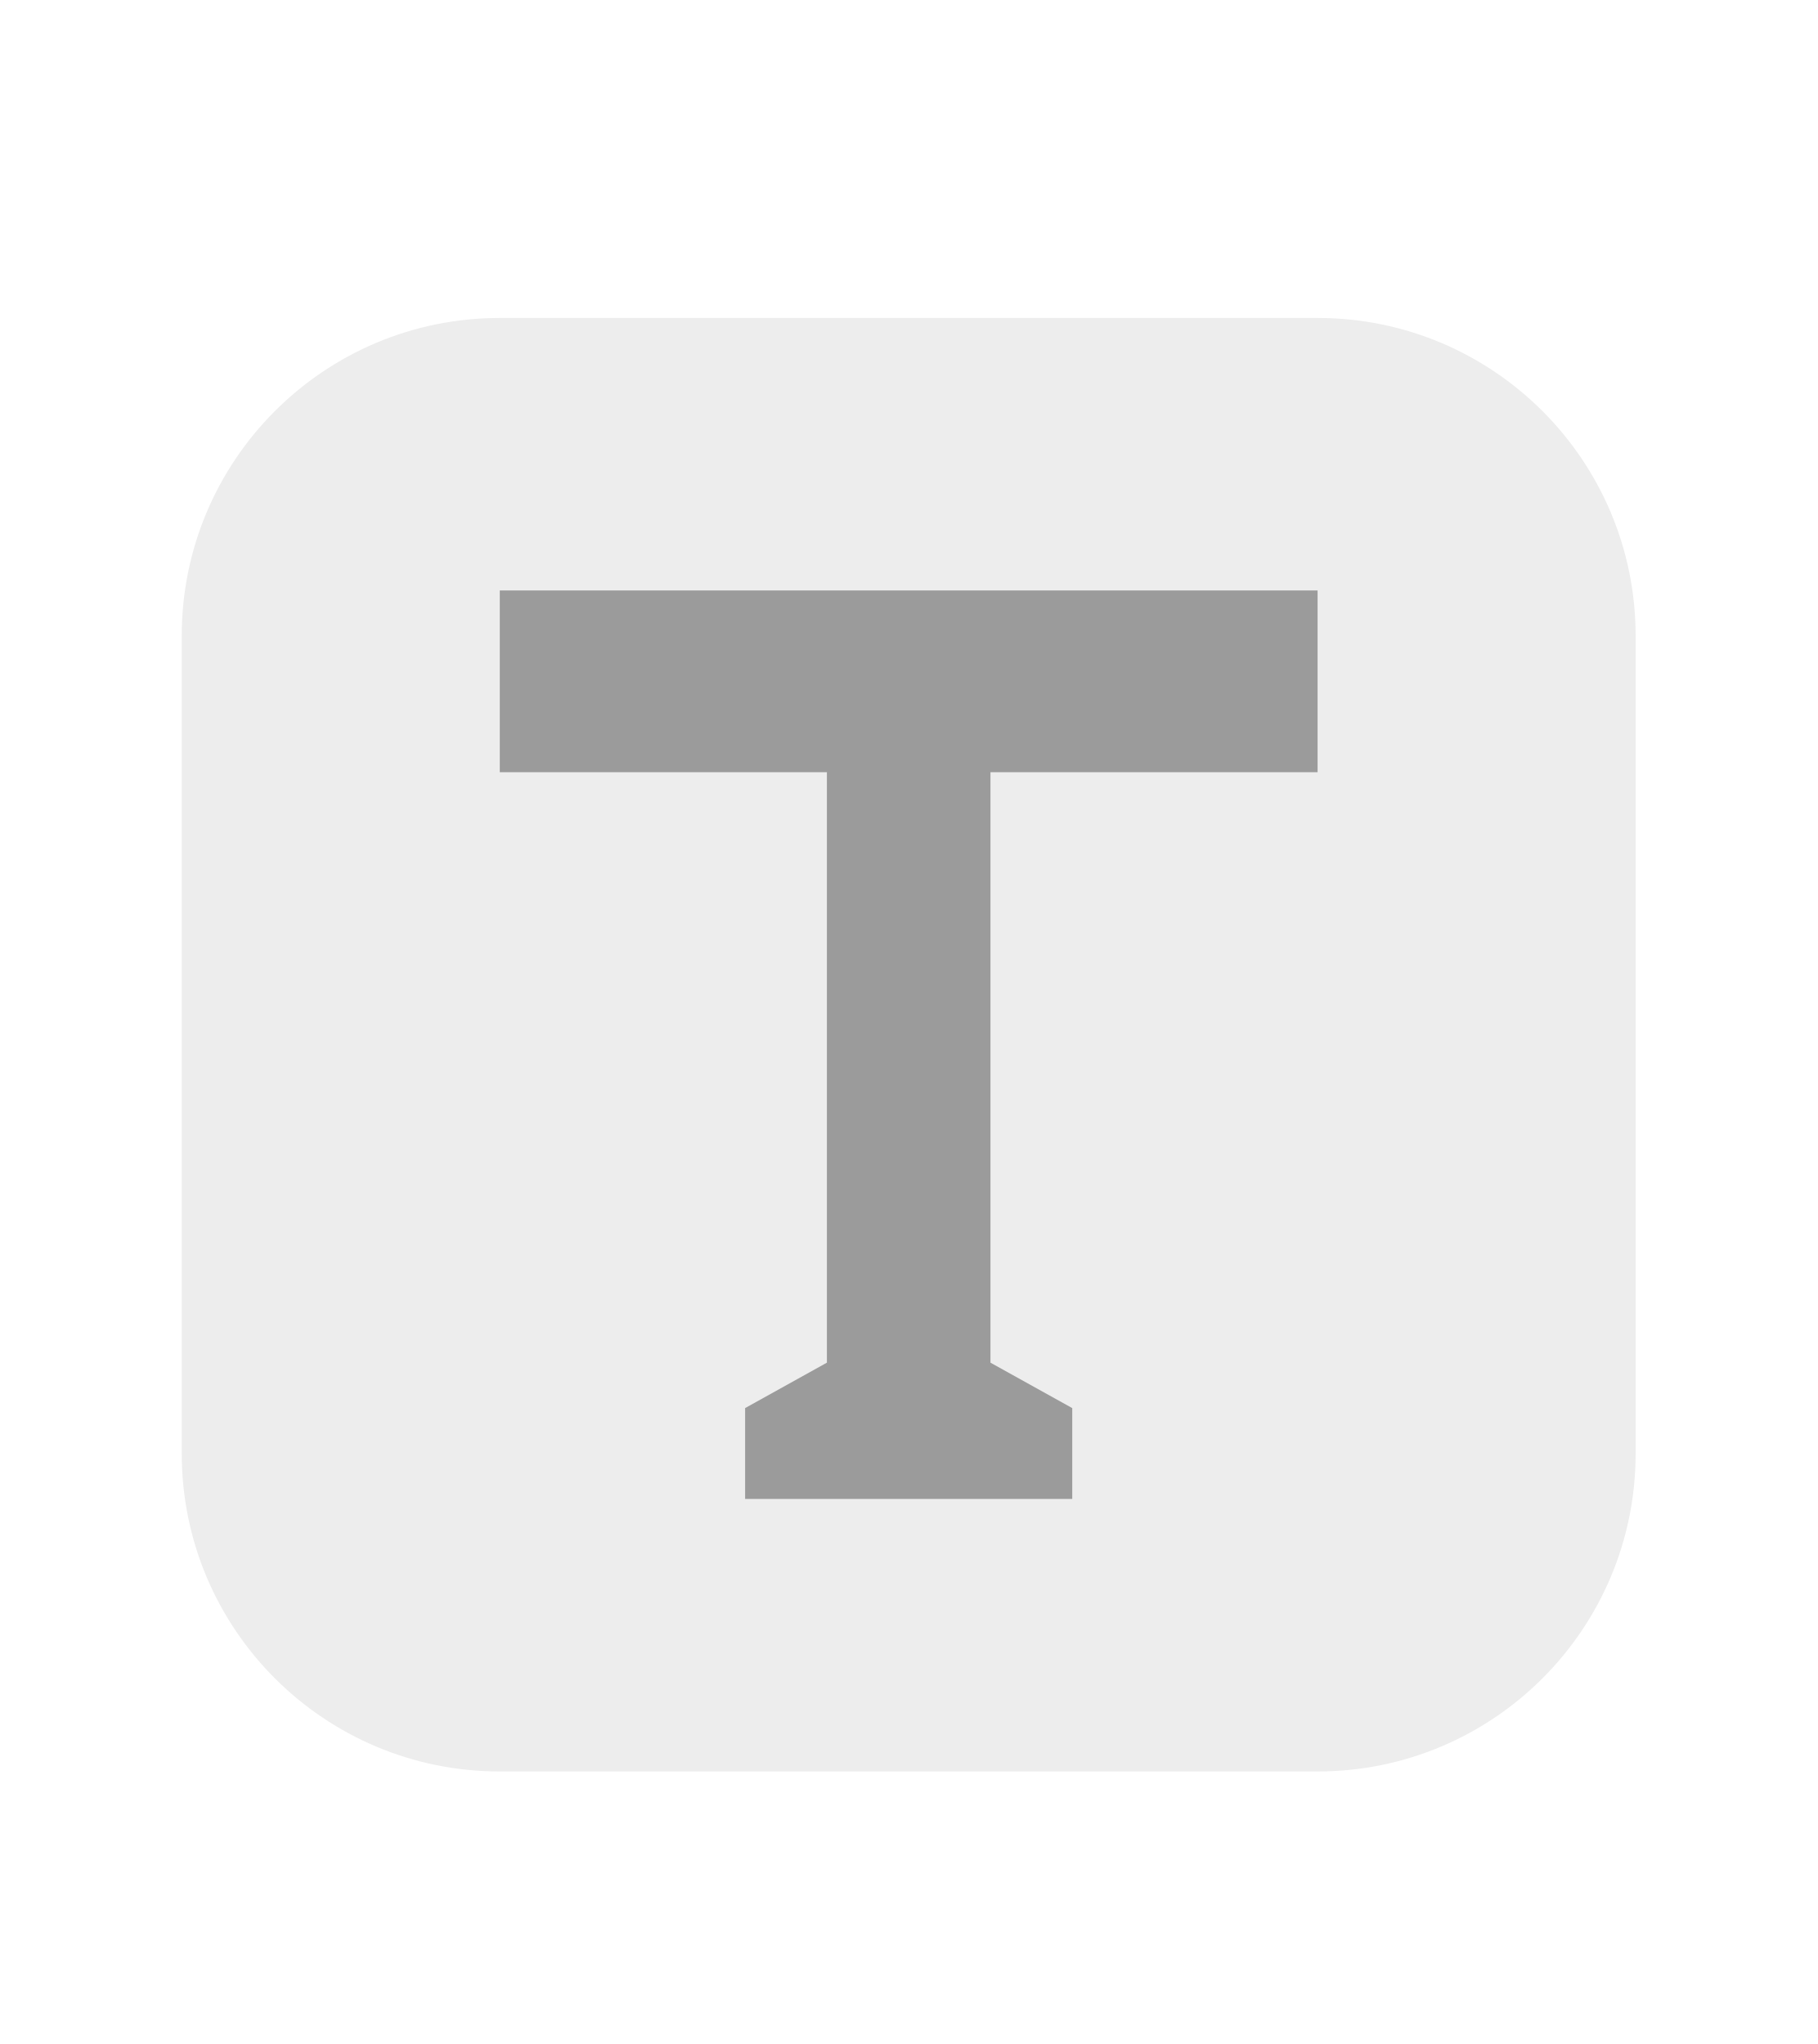
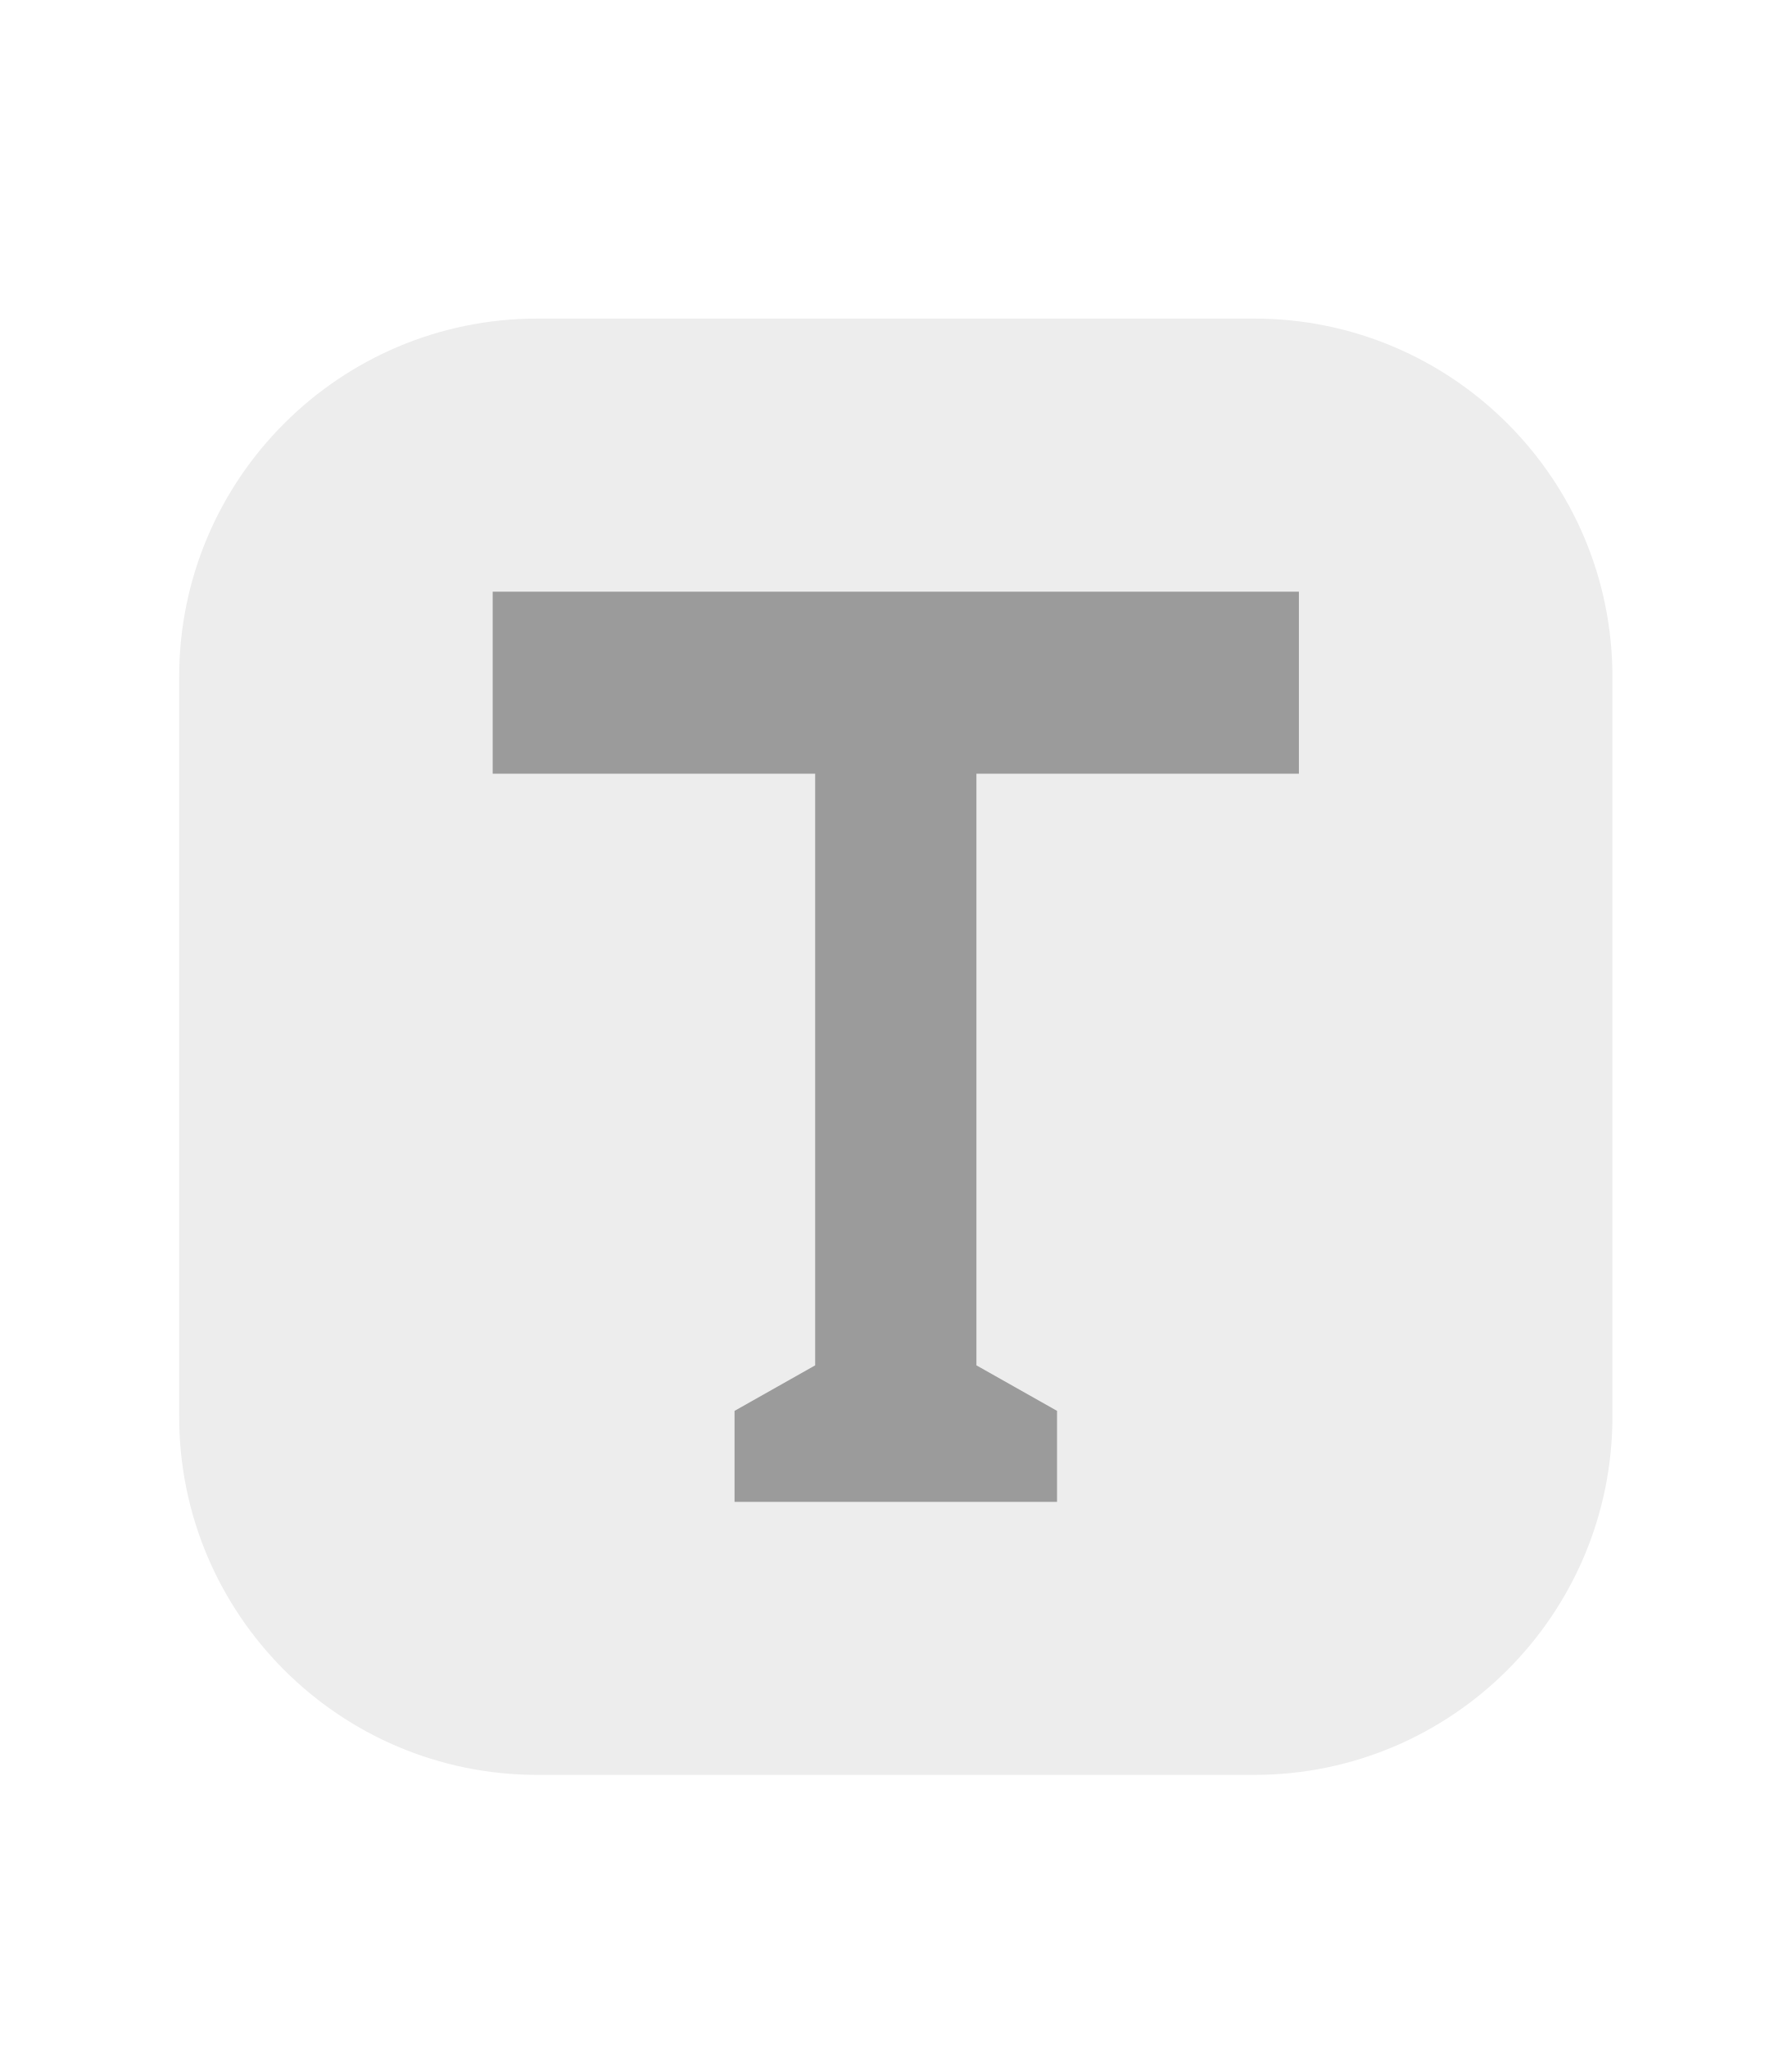
- <svg xmlns="http://www.w3.org/2000/svg" width="40px" height="45px" viewBox="0 0 40 45" version="1.1">
+ <svg xmlns="http://www.w3.org/2000/svg" width="35px" height="40px" viewBox="0 0 35 40" version="1.1">
  <defs />
  <g id="Symbols" stroke="none" stroke-width="1" fill="none" fill-rule="evenodd">
    <g id="picto/text">
-       <rect id="Rectangle-6" fill="#EDEDED" x="4" y="7" width="32" height="32" rx="7" />
-       <polygon id="Fill-54" fill="#9B9B9B" points="29 13 29 17 21.8 17 21.8 30 23.6 31 23.6 33 16.4 33 16.4 31 18.2 30 18.2 17 11 17 11 13 26.3 13" />
+       <rect id="Rectangle-6" fill="#EDEDED" x="3.5" y="6.222" width="28" height="28.444" rx="7" />
+       <polygon id="Fill-54" fill="#9B9B9B" points="25.375 11.556 25.375 15.111 19.075 15.111 19.075 26.667 20.65 27.556 20.65 29.333 14.35 29.333 14.35 27.556 15.925 26.667 15.925 15.111 9.625 15.111 9.625 11.556 23.012 11.556" />
    </g>
  </g>
</svg>
